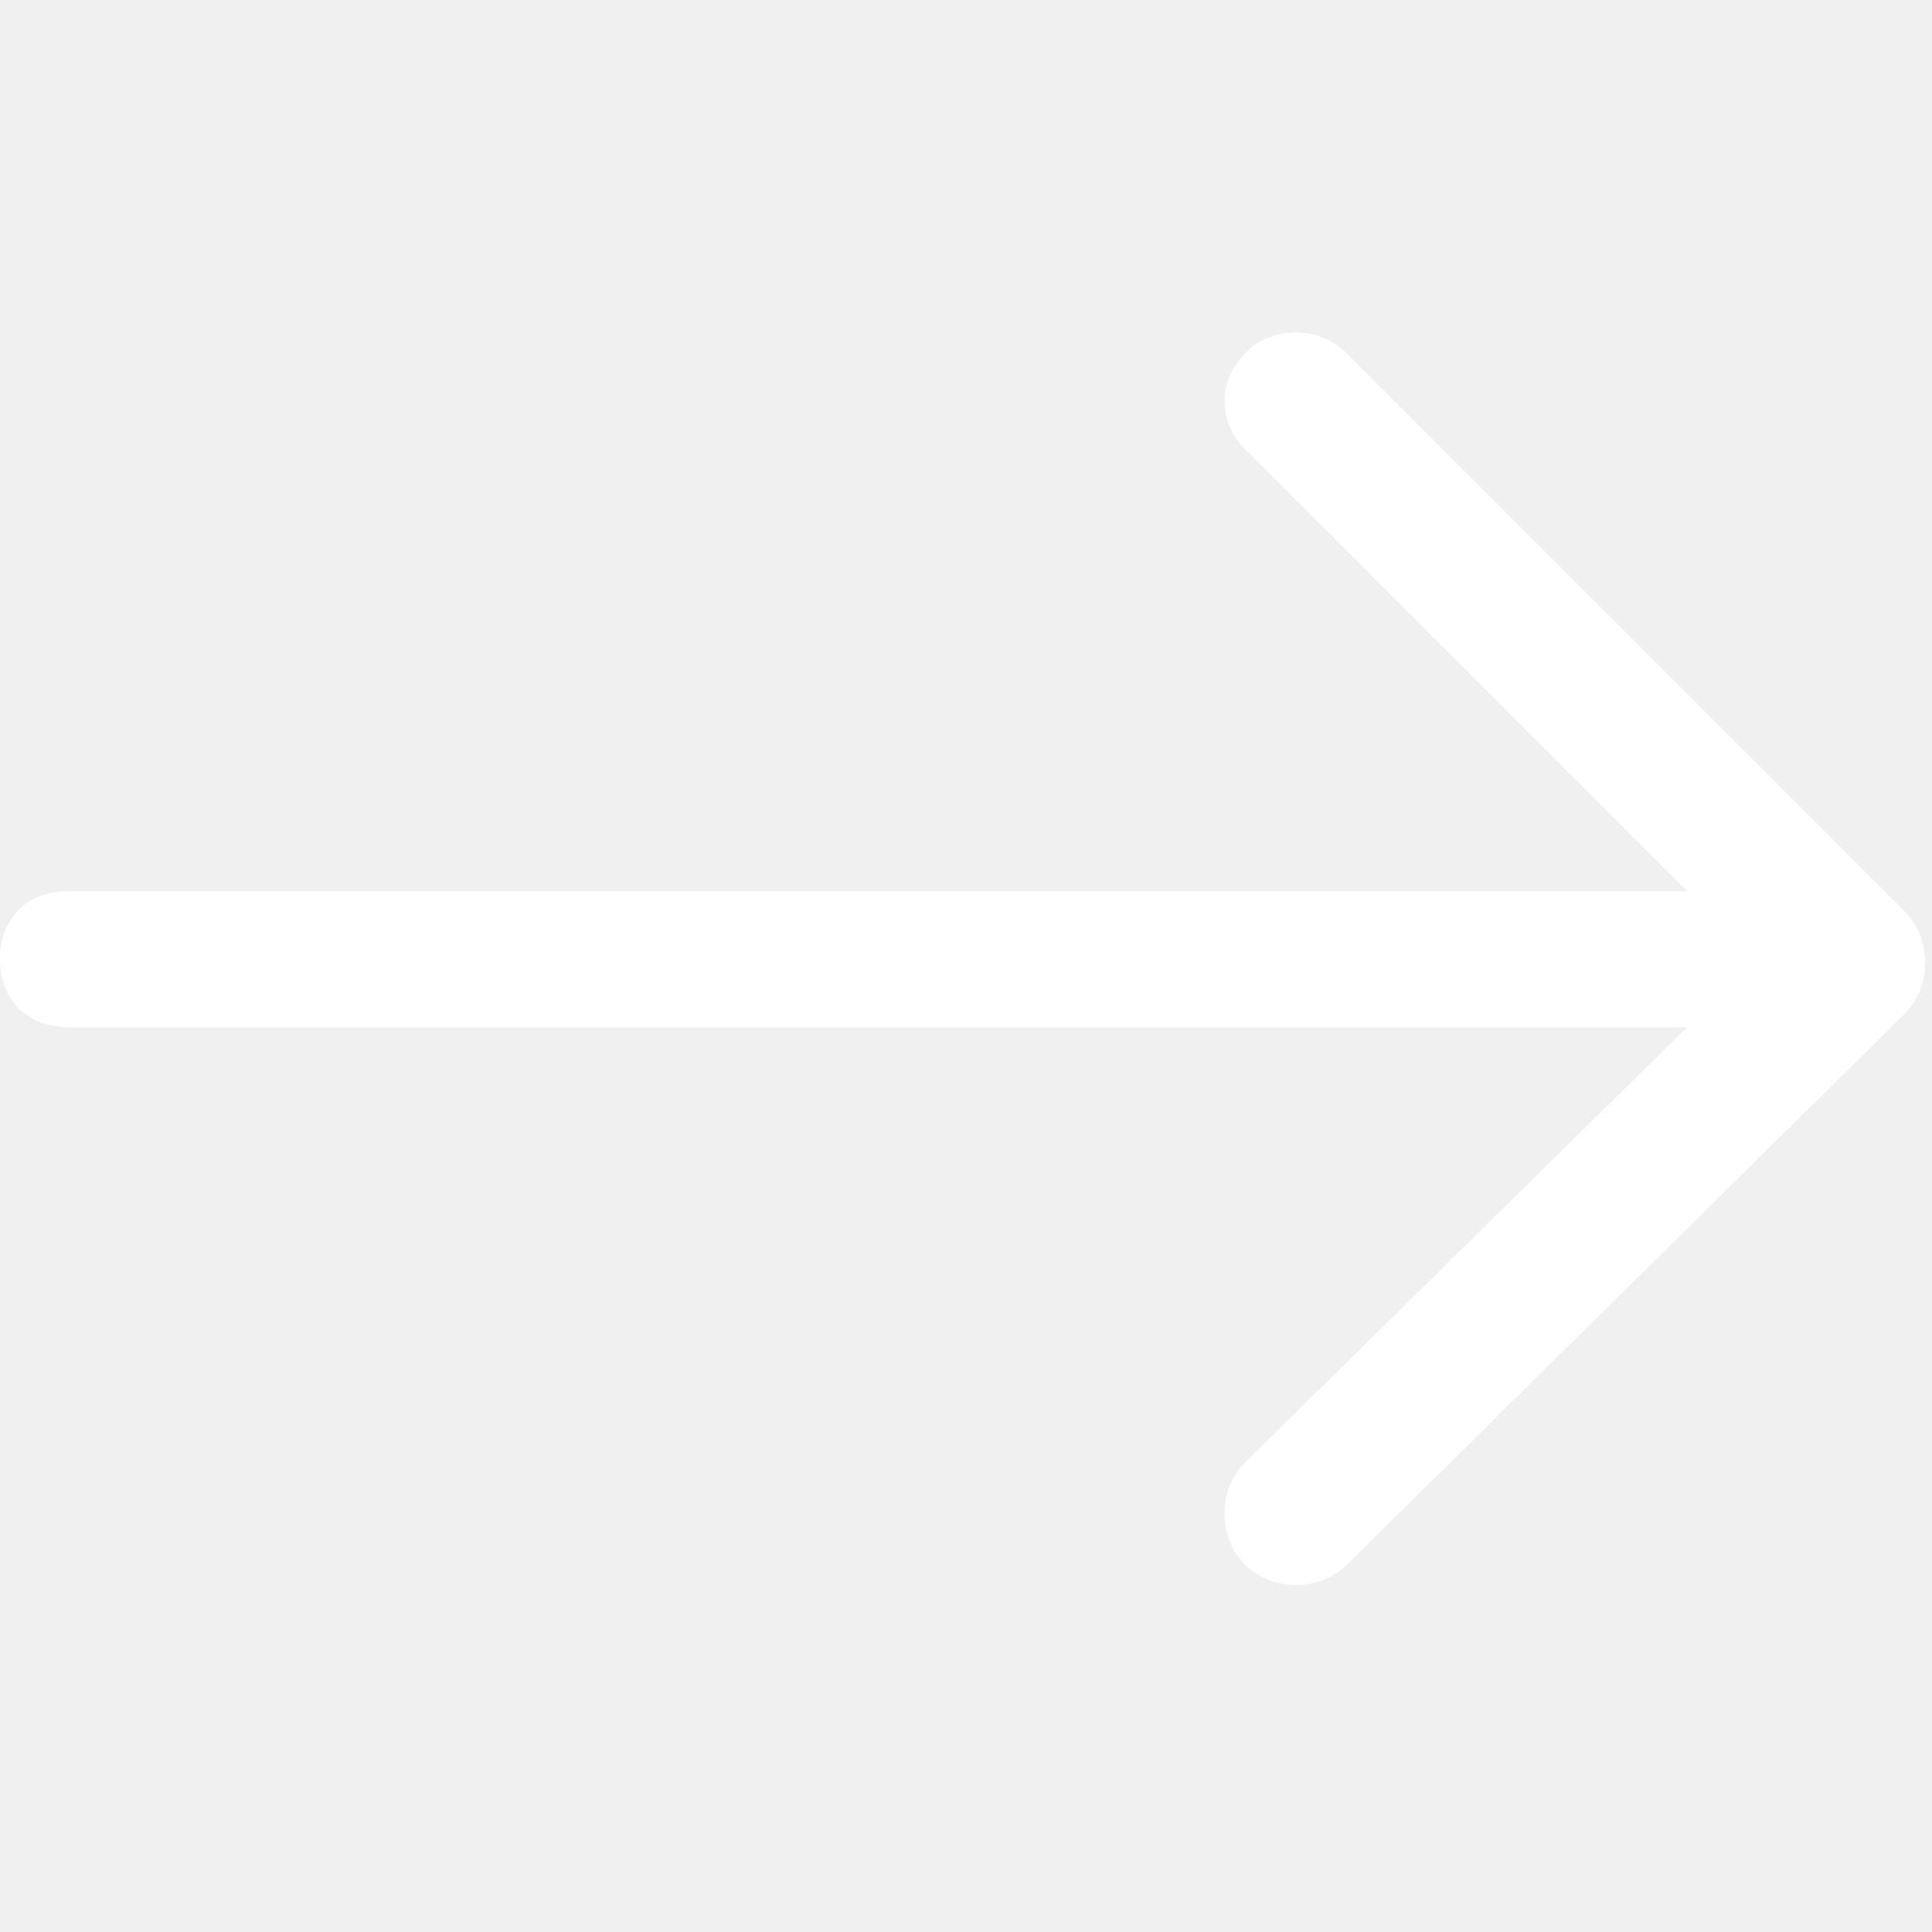
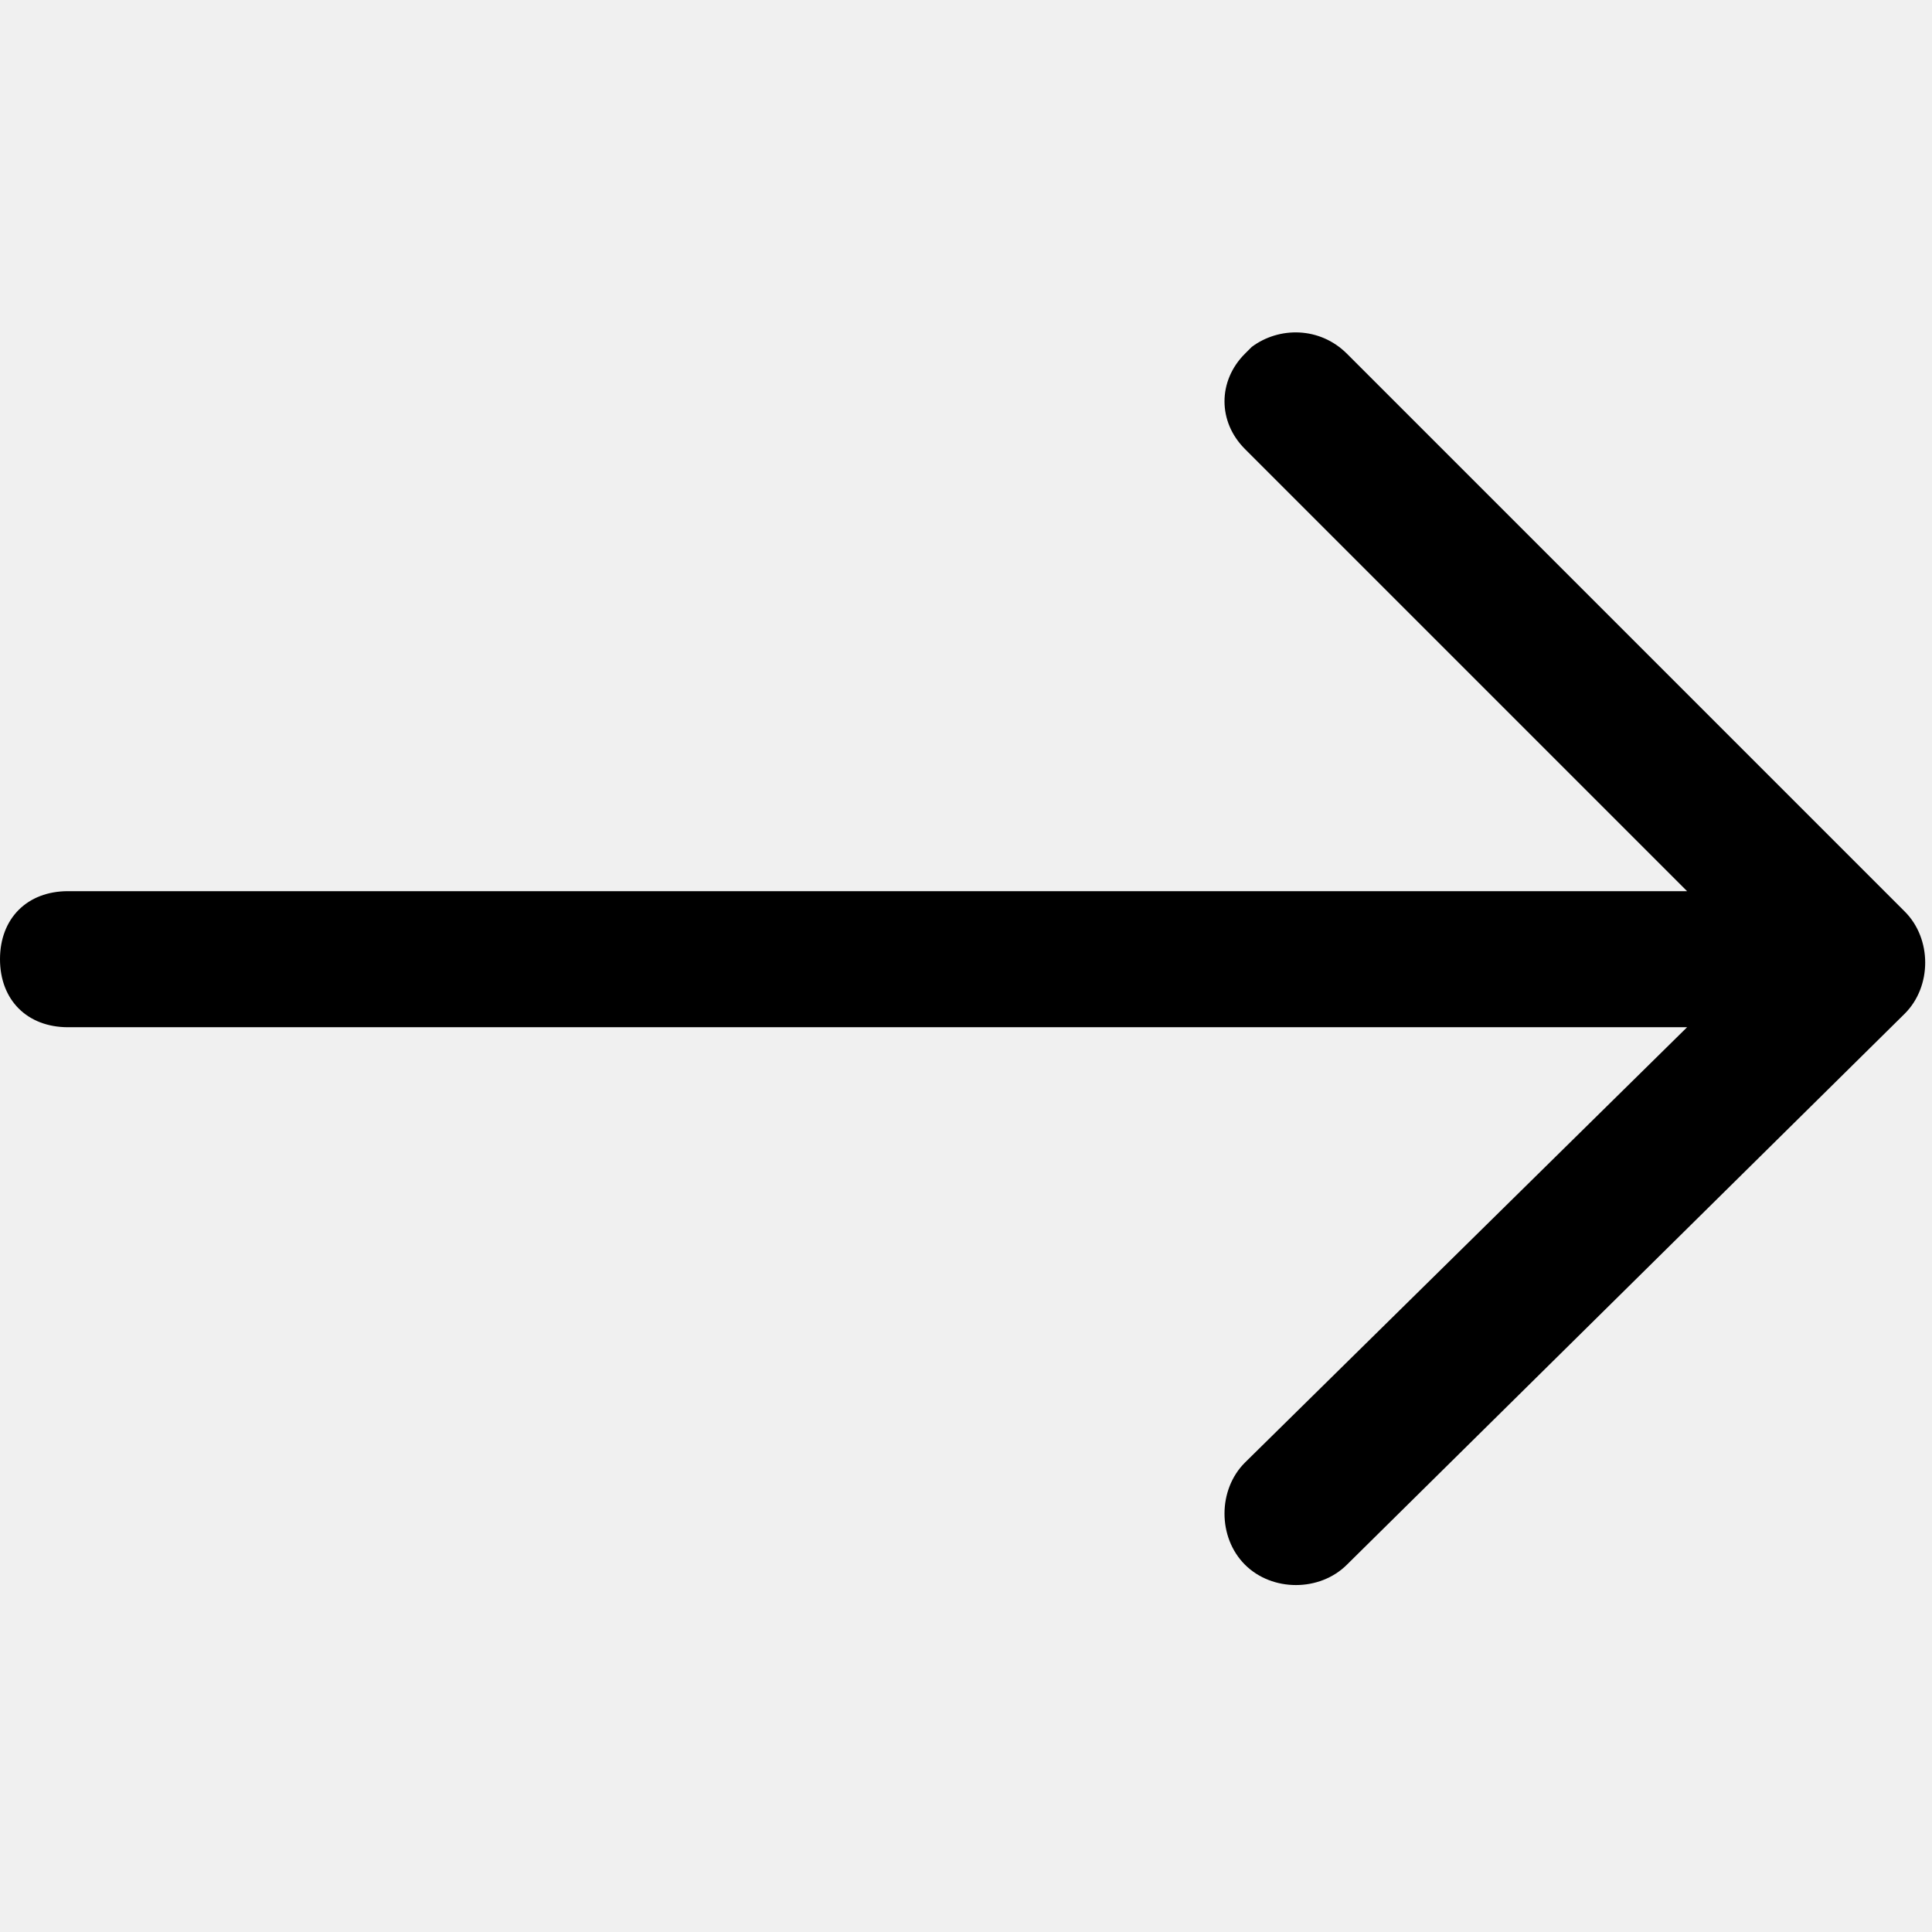
<svg xmlns="http://www.w3.org/2000/svg" version="1.1" id="Real_Arrow" x="0px" y="0px" viewBox="0 0 28.4 28.4" style="enable-background:new 0 0 28.4 28.4;" xml:space="preserve">
  <style type="text/css">
- 	.st0{fill:#FFFFFF;}
+ 	.st0{fill:#000000;}
</style>
  <path class="st0" d="M19.8,5.2c-0.4-0.4-1-0.4-1.4-0.1c0,0,0,0-0.1,0.1c-0.4,0.4-0.4,1,0,1.4l0,0l6.5,6.5H1c-0.6,0-1,0.4-1,1  s0.4,1,1,1h23.8l-6.5,6.4c-0.4,0.4-0.4,1.1,0,1.5s1.1,0.4,1.5,0l8.2-8.1c0.4-0.4,0.4-1.1,0-1.5L19.8,5.2z" />
</svg>
